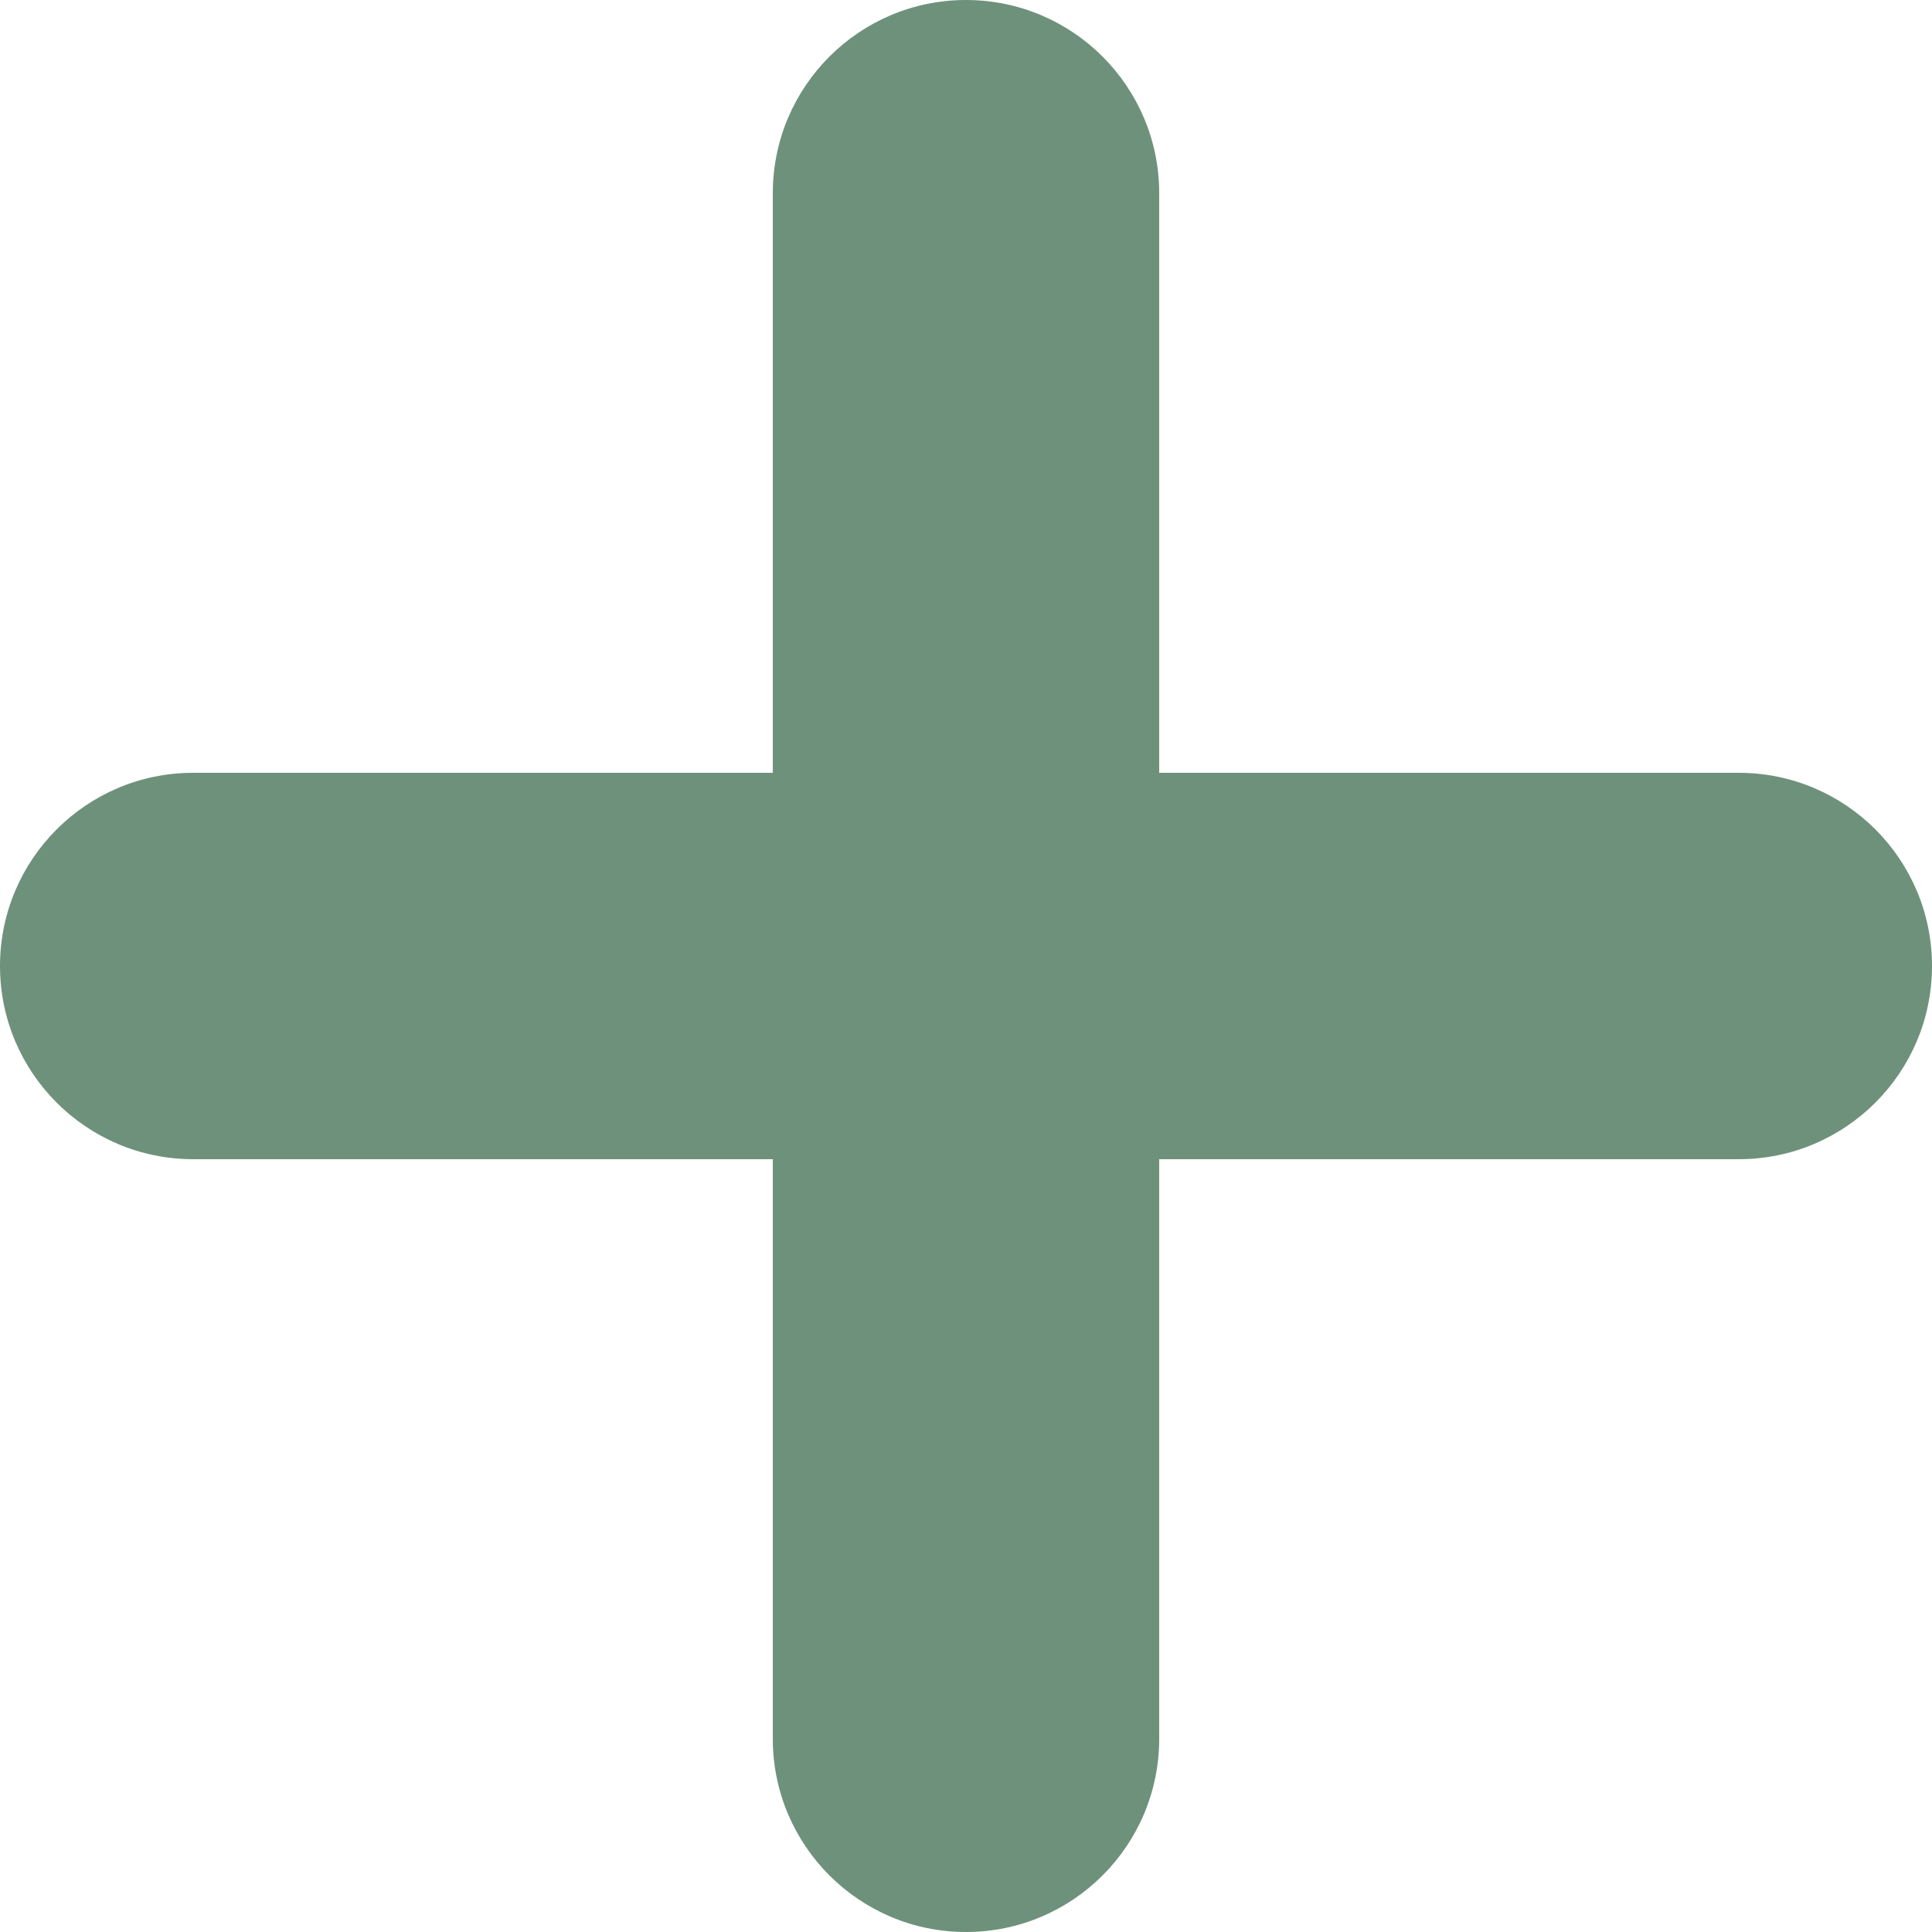
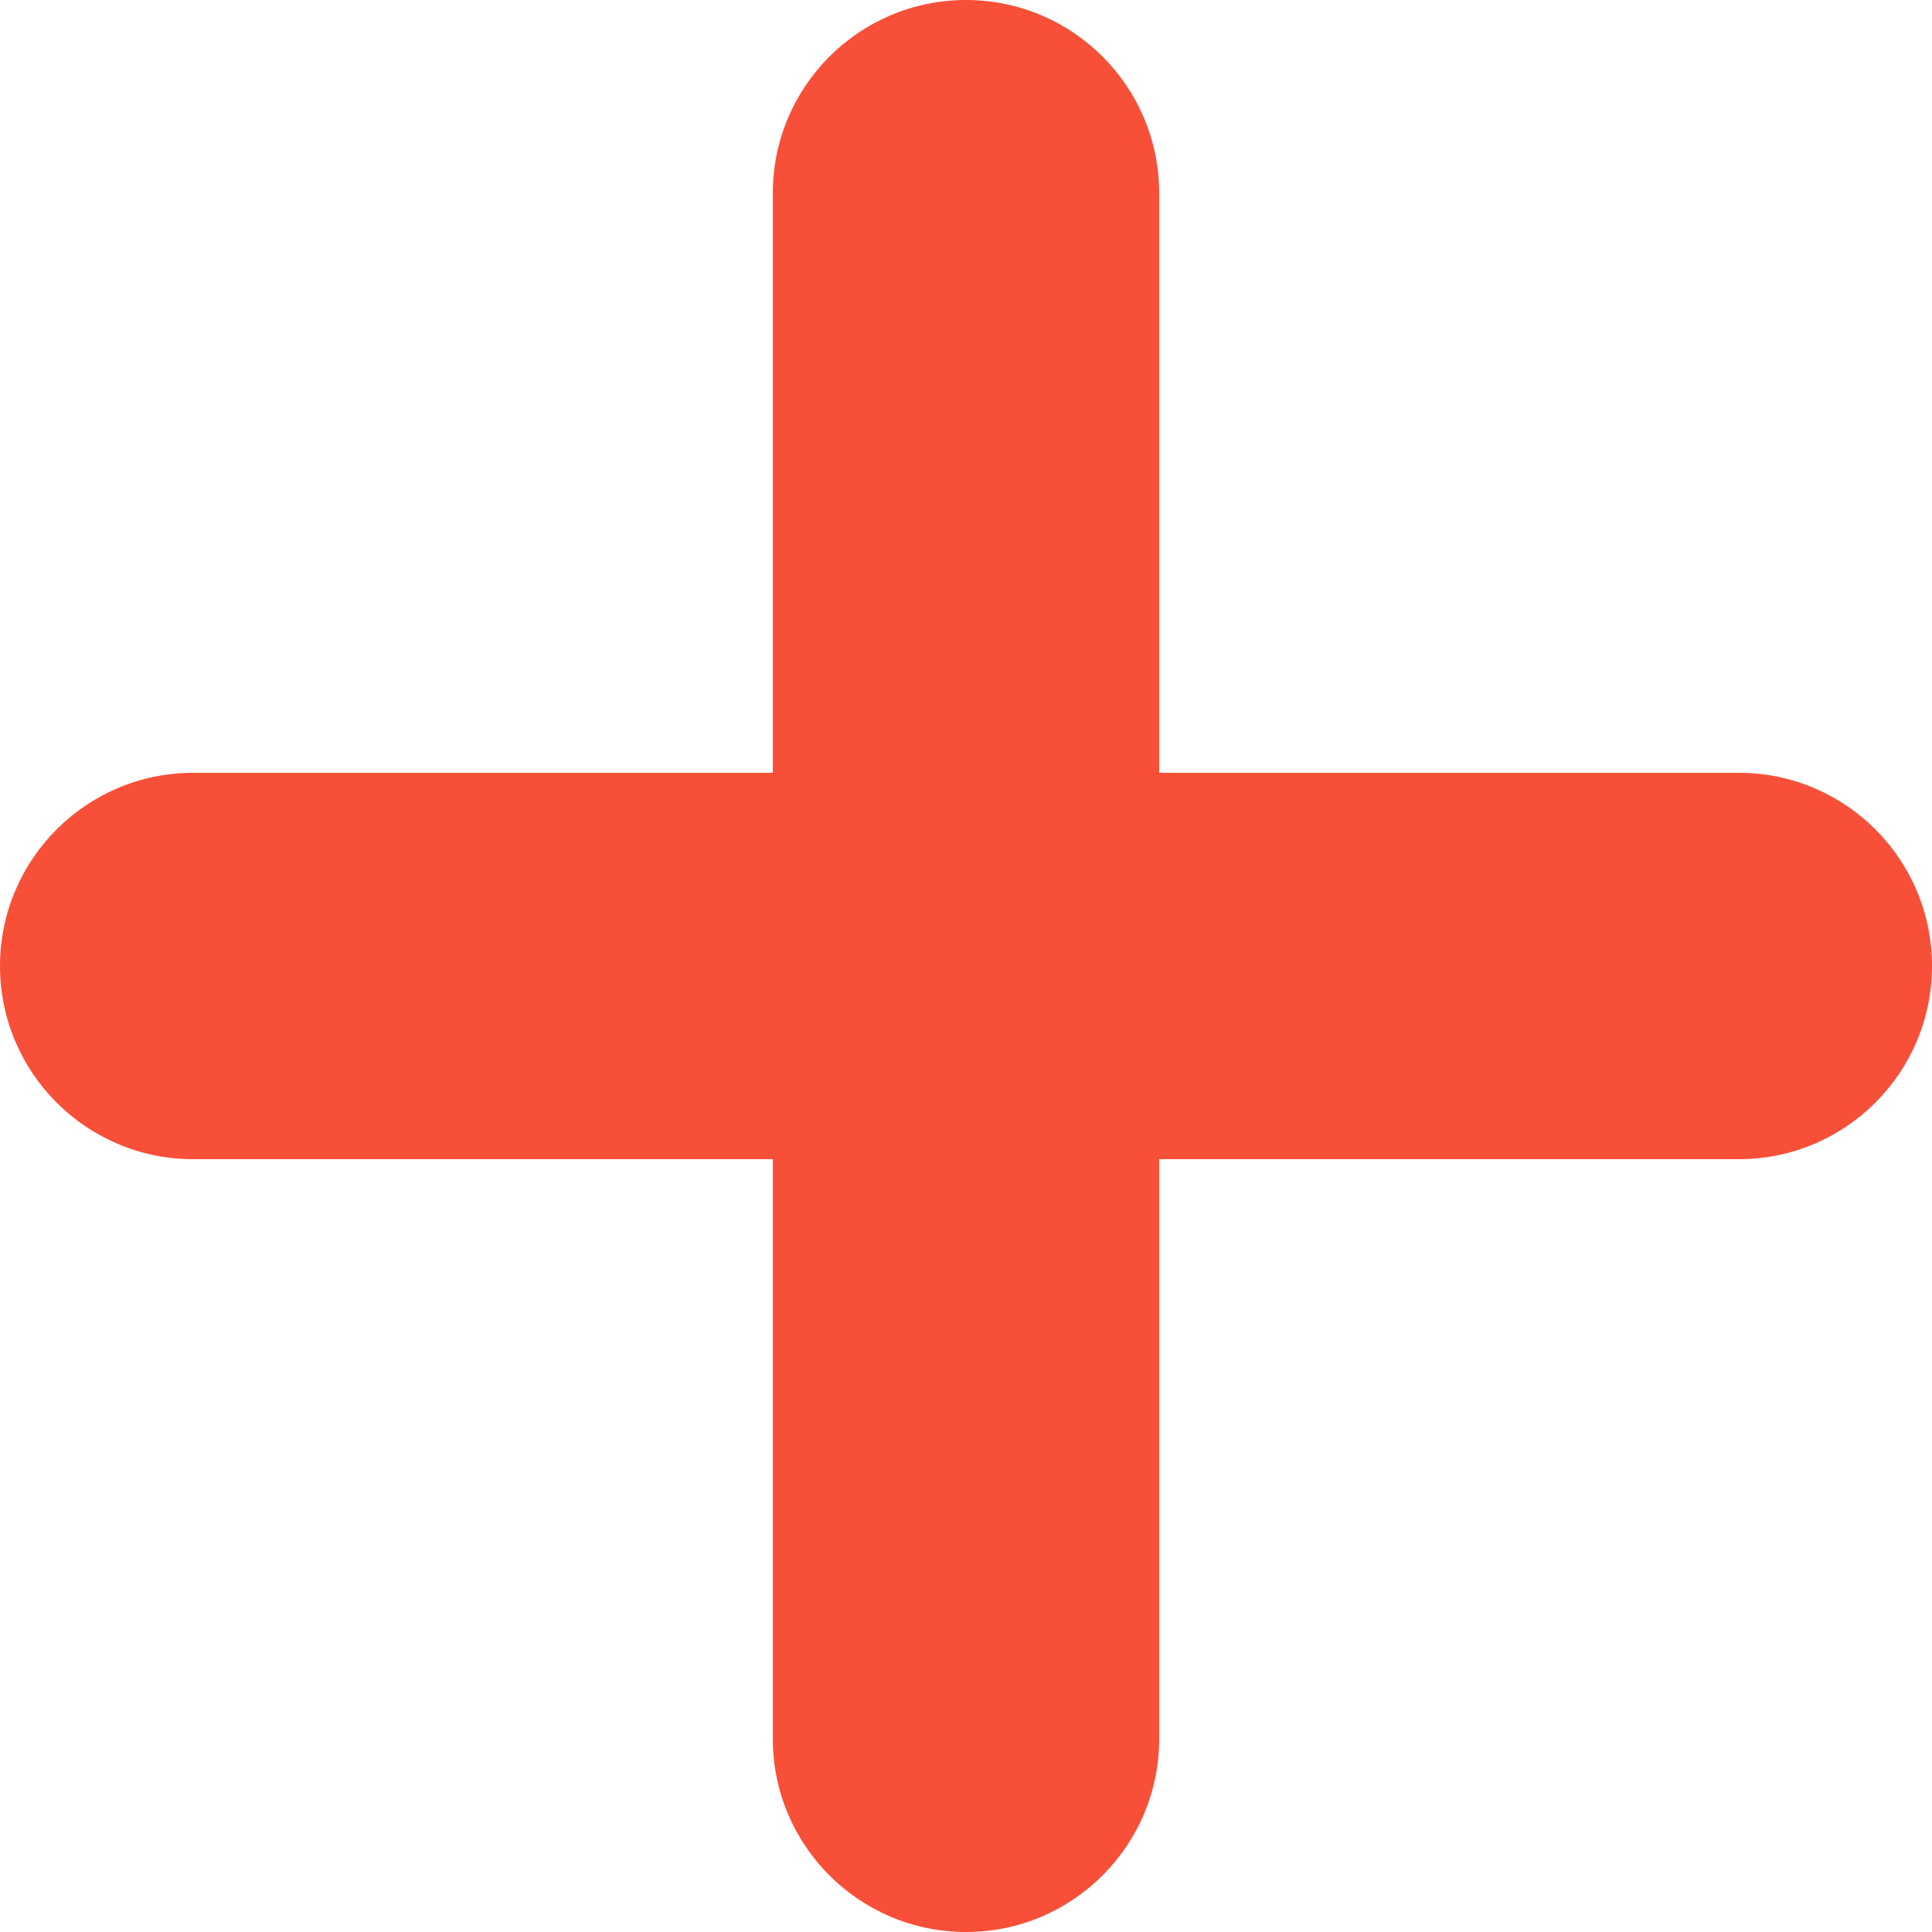
<svg xmlns="http://www.w3.org/2000/svg" width="10" height="10" viewBox="0 0 10 10" fill="none">
-   <path d="M6 1C6 0.448 5.552 2.41411e-08 5 0C4.448 -2.41411e-08 4 0.448 4 1L6 1ZM4 9C4 9.552 4.448 10 5 10C5.552 10 6 9.552 6 9L4 9ZM4 1L4 9L6 9L6 1L4 1Z" fill="#6E917B" />
-   <path d="M1 4C0.448 4 0 4.448 0 5C0 5.552 0.448 6 1 6V4ZM9 6C9.552 6 10 5.552 10 5C10 4.448 9.552 4 9 4V6ZM1 6H9V4H1V6Z" fill="#6E917B" />
+   <path d="M6 1C6 0.448 5.552 2.41411e-08 5 0C4.448 -2.41411e-08 4 0.448 4 1L6 1ZM4 9C4 9.552 4.448 10 5 10C5.552 10 6 9.552 6 9L4 9ZM4 1L4 9L6 9L6 1L4 1Z" fill="#F84F39" />
+   <path d="M1 4C0.448 4 0 4.448 0 5C0 5.552 0.448 6 1 6V4ZM9 6C9.552 6 10 5.552 10 5C10 4.448 9.552 4 9 4V6ZM1 6H9V4H1V6Z" fill="#F84F39" />
</svg>
